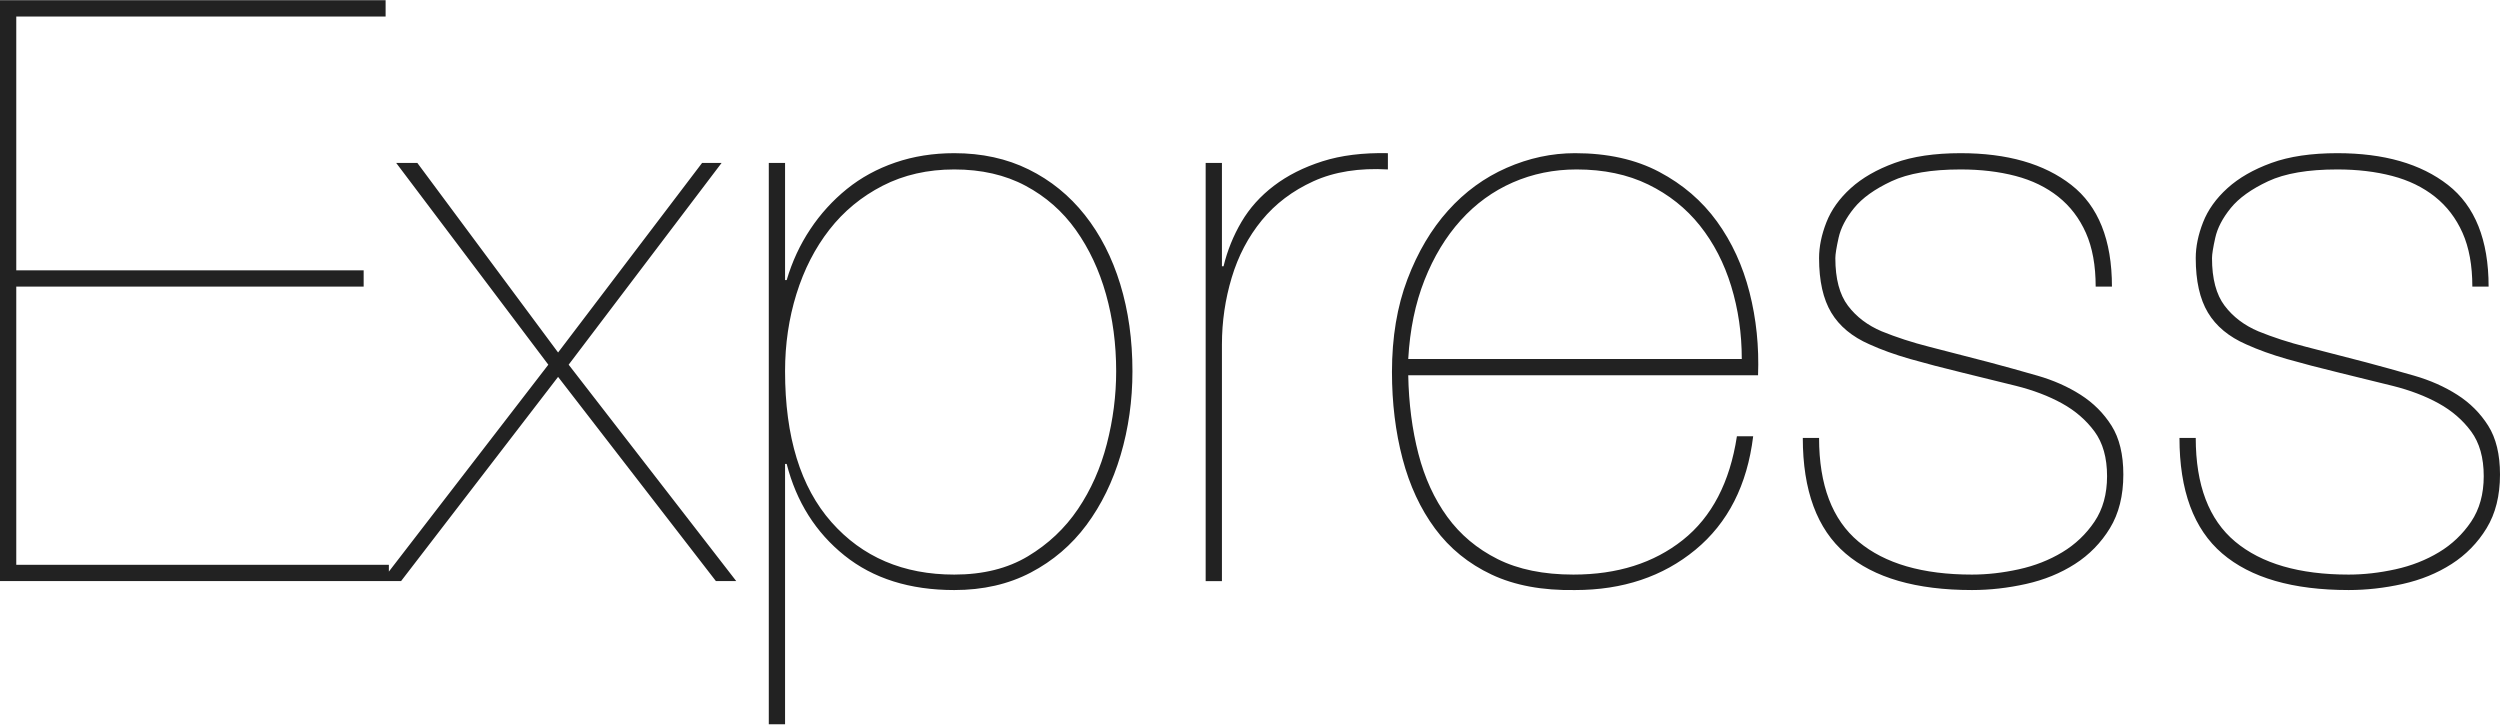
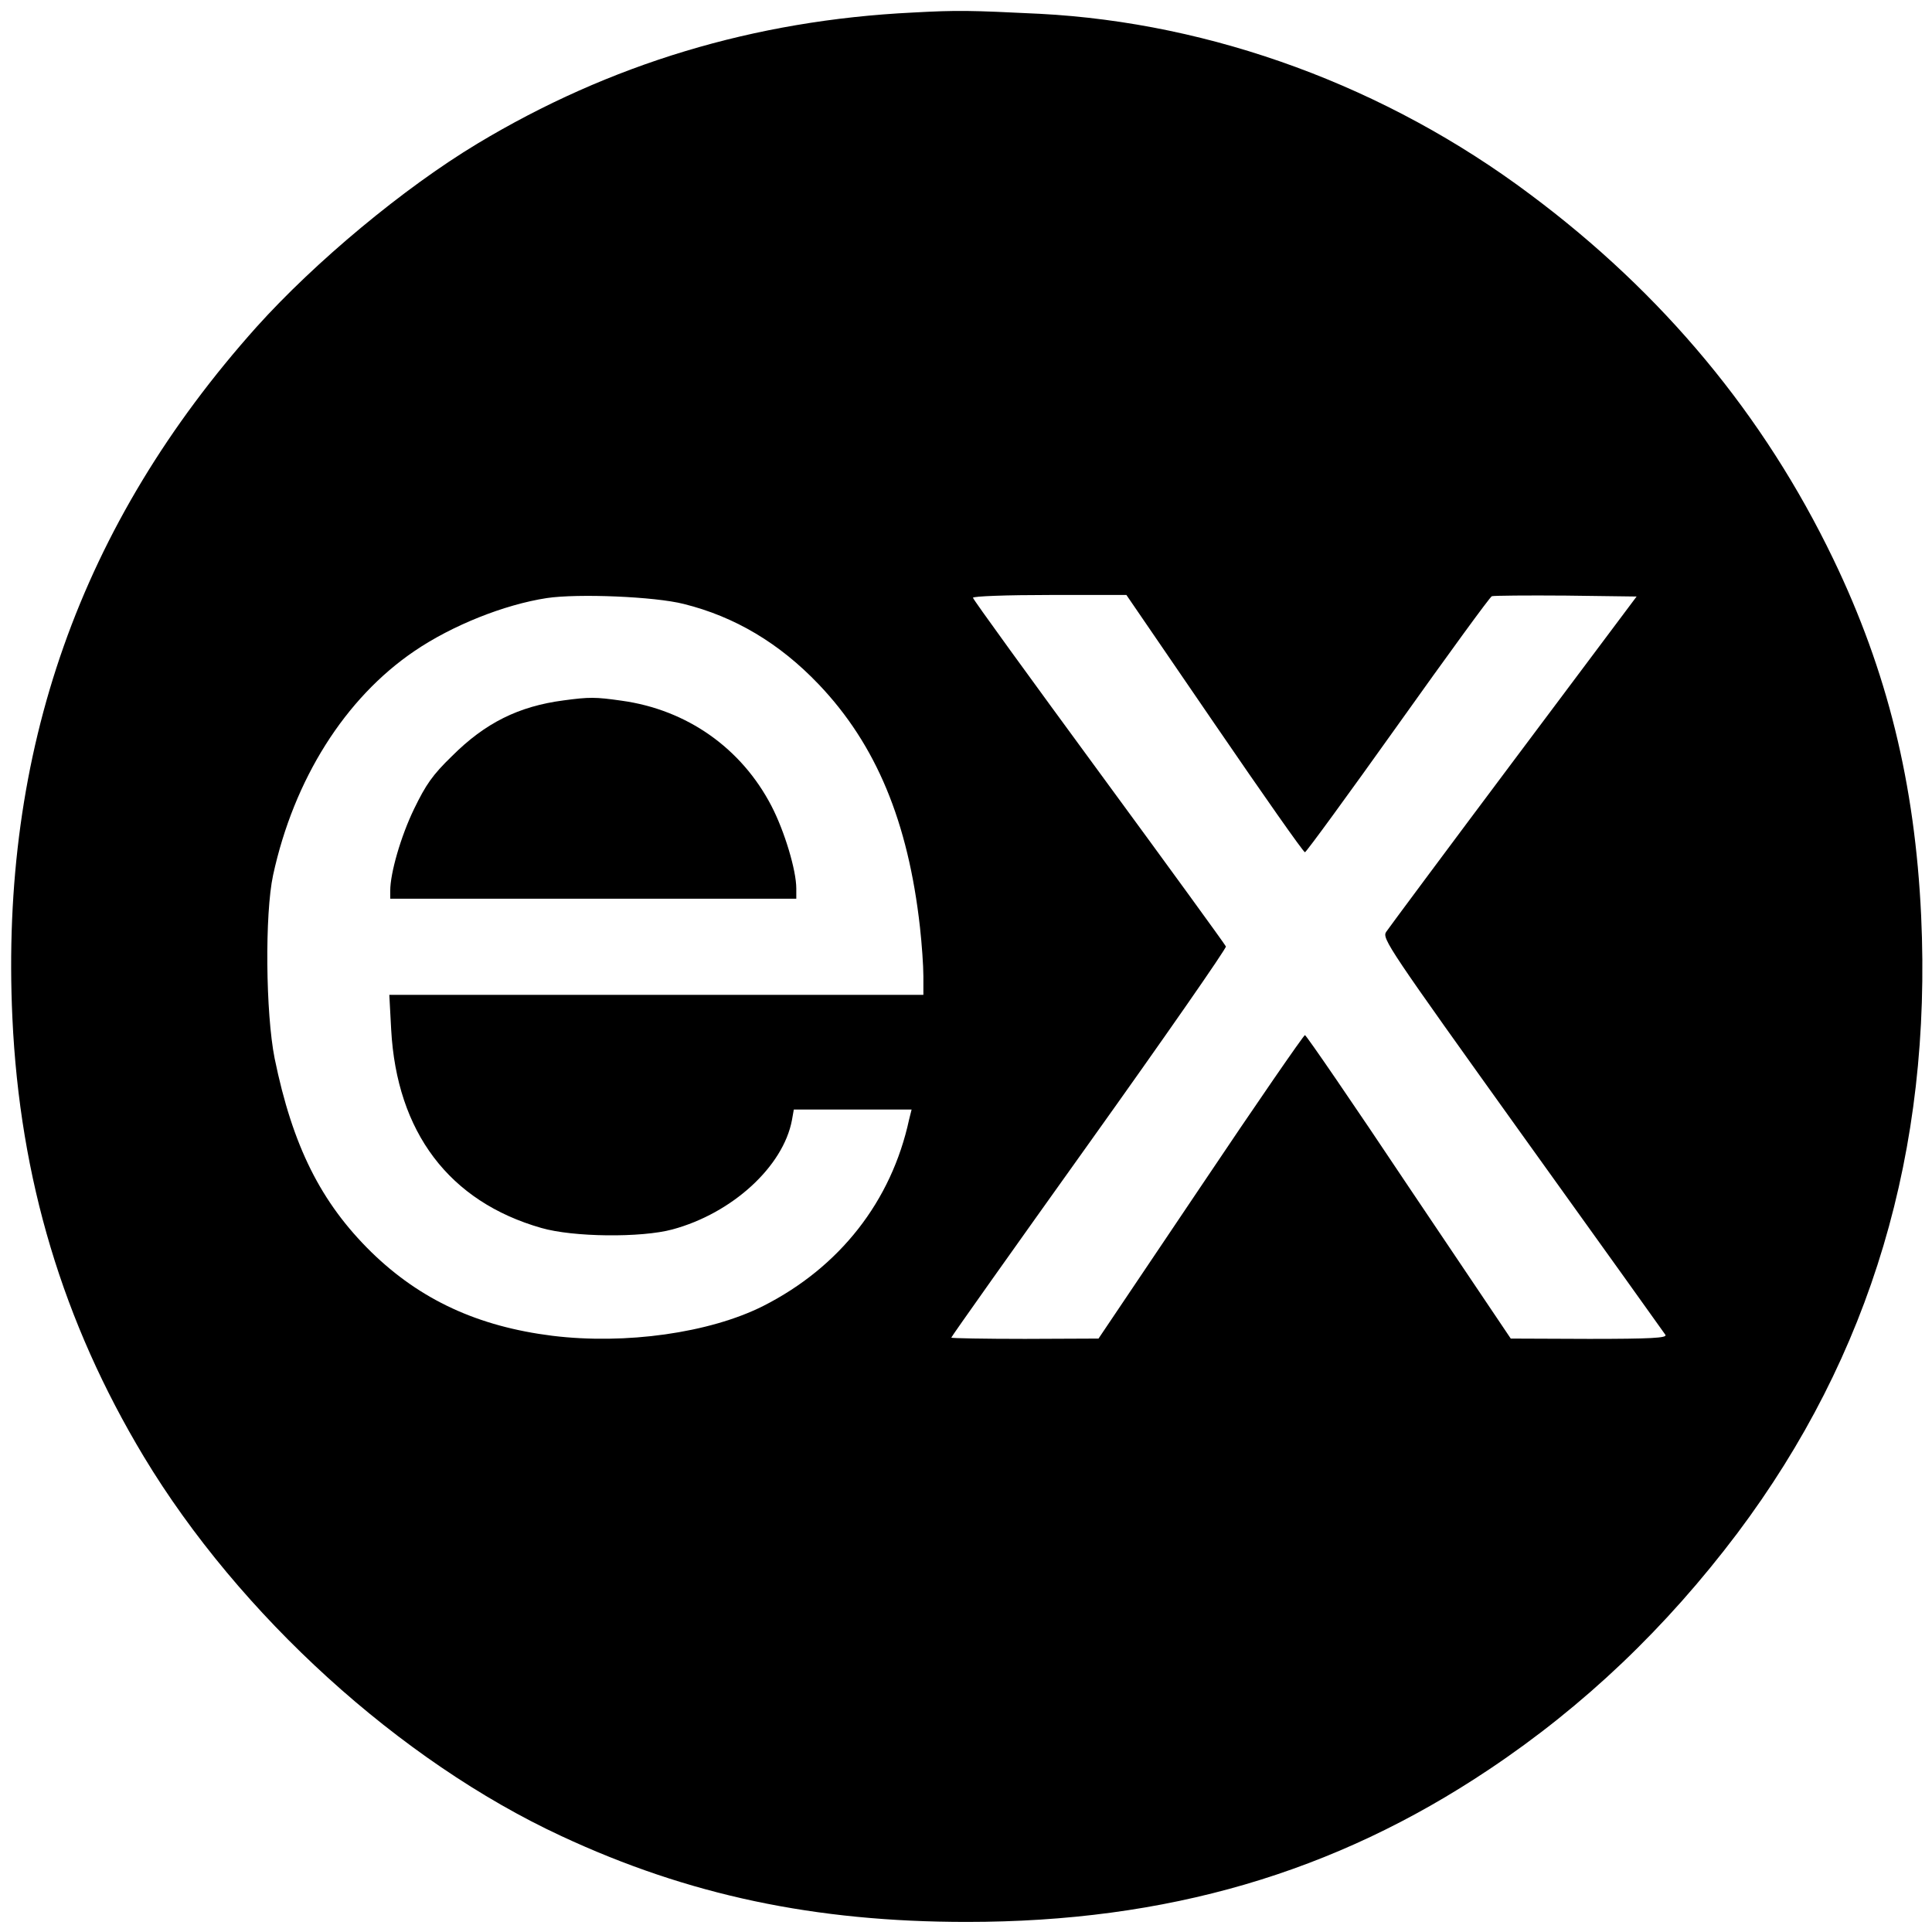
- <svg xmlns="http://www.w3.org/2000/svg" width="2500" height="728" viewBox="0 0 512 149">
-   <path d="M3.332 115.629V58.648h71.144v-3.333H3.332V3.332h75.642V0H0v118.961h79.64v-3.332H3.333zm140.455-82.307l-29.49 38.821-28.825-38.82H81.14l31.157 41.32L78.14 118.96h3.999l32.156-41.82 32.323 41.82h4.165l-34.322-44.319 31.323-41.32h-3.998zm16.994 114.963V94.97h.333c2 7.775 5.943 14.023 11.83 18.744 5.887 4.72 13.384 7.081 22.492 7.081 5.887 0 11.108-1.194 15.662-3.582s8.358-5.637 11.413-9.747c3.054-4.11 5.387-8.886 6.998-14.329 1.61-5.442 2.416-11.163 2.416-17.16 0-6.443-.834-12.386-2.5-17.828-1.666-5.443-4.082-10.164-7.247-14.162-3.166-3.999-6.998-7.11-11.497-9.33-4.498-2.222-9.58-3.333-15.245-3.333-4.332 0-8.358.639-12.079 1.916-3.721 1.278-7.025 3.082-9.913 5.415a36.674 36.674 0 0 0-7.498 8.247c-2.11 3.166-3.721 6.637-4.832 10.414h-.333V33.322h-3.332v114.963h3.332zm34.655-30.657c-10.44 0-18.827-3.582-25.158-10.746-6.331-7.164-9.497-17.467-9.497-30.907 0-5.554.778-10.83 2.333-15.828 1.555-4.998 3.804-9.386 6.747-13.162 2.944-3.777 6.582-6.776 10.913-8.997 4.332-2.222 9.22-3.333 14.662-3.333 5.554 0 10.414 1.111 14.579 3.333 4.165 2.221 7.609 5.248 10.33 9.08s4.776 8.22 6.165 13.162c1.388 4.943 2.082 10.191 2.082 15.745 0 4.999-.638 9.97-1.916 14.912-1.277 4.943-3.249 9.386-5.915 13.33-2.665 3.942-6.08 7.163-10.246 9.663-4.166 2.499-9.192 3.748-15.079 3.748zm54.816 1.333V70.477c0-4.665.666-9.22 2-13.662 1.332-4.443 3.387-8.359 6.164-11.746 2.777-3.388 6.303-6.054 10.58-7.998 4.276-1.944 9.358-2.749 15.245-2.416v-3.332c-5.11-.11-9.58.444-13.412 1.666-3.833 1.222-7.137 2.888-9.914 4.999-2.777 2.11-4.998 4.581-6.664 7.414a33.15 33.15 0 0 0-3.666 9.08h-.333v-21.16h-3.332v85.64h3.332zm38.154-42.153h71.643c.223-5.887-.36-11.551-1.749-16.994-1.388-5.443-3.61-10.275-6.664-14.495-3.055-4.221-6.998-7.609-11.83-10.164-4.832-2.555-10.58-3.832-17.244-3.832-4.777 0-9.442 1-13.996 3-4.554 1.999-8.553 4.914-11.996 8.746-3.443 3.832-6.22 8.525-8.33 14.08-2.11 5.553-3.166 11.884-3.166 18.993 0 6.331.722 12.246 2.166 17.744 1.444 5.498 3.665 10.275 6.664 14.329 3 4.054 6.86 7.192 11.58 9.413 4.72 2.222 10.413 3.277 17.078 3.166 9.774 0 17.994-2.75 24.658-8.247 6.665-5.499 10.608-13.246 11.83-23.243h-3.332c-1.444 9.442-5.138 16.523-11.08 21.243-5.943 4.721-13.412 7.081-22.41 7.081-6.109 0-11.274-1.055-15.495-3.165-4.22-2.11-7.664-4.999-10.33-8.664-2.665-3.666-4.637-7.97-5.914-12.913-1.278-4.942-1.972-10.302-2.083-16.078zm68.311-3.332h-68.31c.332-5.998 1.443-11.385 3.331-16.161 1.889-4.777 4.36-8.859 7.415-12.246 3.054-3.388 6.609-5.97 10.663-7.748 4.054-1.777 8.414-2.666 13.079-2.666 5.554 0 10.44 1.028 14.662 3.083 4.22 2.055 7.747 4.86 10.58 8.414 2.832 3.554 4.97 7.692 6.414 12.412 1.444 4.721 2.166 9.692 2.166 14.912zm72.477-14.828h3.332c0-9.553-2.777-16.495-8.33-20.827-5.555-4.332-13.108-6.498-22.66-6.498-5.332 0-9.83.667-13.496 2-3.665 1.332-6.664 3.054-8.997 5.164-2.332 2.11-3.998 4.443-4.998 6.998-1 2.555-1.5 4.999-1.5 7.331 0 4.665.833 8.386 2.5 11.163 1.666 2.777 4.276 4.943 7.83 6.498 2.444 1.11 5.22 2.11 8.331 3 3.11.888 6.72 1.832 10.83 2.831 3.665.89 7.275 1.778 10.83 2.666 3.554.889 6.692 2.083 9.413 3.582 2.722 1.5 4.943 3.416 6.665 5.749 1.721 2.332 2.582 5.387 2.582 9.163 0 3.666-.86 6.776-2.582 9.33a20.815 20.815 0 0 1-6.581 6.249c-2.666 1.61-5.638 2.776-8.914 3.498-3.277.722-6.47 1.083-9.58 1.083-10.108 0-17.856-2.249-23.243-6.747-5.387-4.499-8.08-11.58-8.08-21.244h-3.333c0 10.775 2.916 18.661 8.747 23.66 5.832 4.998 14.468 7.497 25.909 7.497 3.665 0 7.358-.417 11.08-1.25 3.72-.833 7.053-2.193 9.996-4.082a22.592 22.592 0 0 0 7.164-7.33c1.833-3 2.75-6.665 2.75-10.997 0-4.11-.806-7.442-2.416-9.997-1.611-2.554-3.721-4.665-6.332-6.331-2.61-1.666-5.553-2.971-8.83-3.915a516.08 516.08 0 0 0-9.914-2.75 1726.675 1726.675 0 0 0-12.246-3.165c-3.498-.889-6.747-1.944-9.746-3.166-2.888-1.222-5.193-2.971-6.915-5.248-1.722-2.277-2.582-5.526-2.582-9.747 0-.777.222-2.166.666-4.165.444-2 1.5-4.027 3.166-6.082 1.666-2.054 4.22-3.887 7.664-5.498 3.443-1.61 8.164-2.416 14.162-2.416 4.11 0 7.858.445 11.246 1.333 3.388.889 6.304 2.305 8.747 4.249 2.444 1.944 4.332 4.415 5.665 7.414 1.333 3 2 6.665 2 10.997zm77.141 0h3.332c0-9.553-2.776-16.495-8.33-20.827-5.554-4.332-13.107-6.498-22.66-6.498-5.331 0-9.83.667-13.495 2-3.666 1.332-6.665 3.054-8.997 5.164-2.333 2.11-3.999 4.443-4.999 6.998-1 2.555-1.499 4.999-1.499 7.331 0 4.665.833 8.386 2.5 11.163 1.665 2.777 4.276 4.943 7.83 6.498 2.444 1.11 5.22 2.11 8.33 3 3.11.888 6.72 1.832 10.83 2.831 3.666.89 7.276 1.778 10.83 2.666 3.555.889 6.692 2.083 9.414 3.582 2.721 1.5 4.943 3.416 6.664 5.749 1.722 2.332 2.583 5.387 2.583 9.163 0 3.666-.861 6.776-2.583 9.33a20.815 20.815 0 0 1-6.58 6.249c-2.667 1.61-5.638 2.776-8.915 3.498-3.276.722-6.47 1.083-9.58 1.083-10.108 0-17.855-2.249-23.242-6.747-5.388-4.499-8.081-11.58-8.081-21.244h-3.332c0 10.775 2.915 18.661 8.747 23.66 5.831 4.998 14.467 7.497 25.908 7.497 3.666 0 7.359-.417 11.08-1.25 3.72-.833 7.053-2.193 9.997-4.082a22.592 22.592 0 0 0 7.164-7.33c1.833-3 2.749-6.665 2.749-10.997 0-4.11-.805-7.442-2.416-9.997-1.61-2.554-3.72-4.665-6.331-6.331-2.61-1.666-5.554-2.971-8.83-3.915a516.071 516.071 0 0 0-9.914-2.75 1726.65 1726.65 0 0 0-12.246-3.165c-3.499-.889-6.748-1.944-9.747-3.166-2.888-1.222-5.193-2.971-6.914-5.248-1.722-2.277-2.583-5.526-2.583-9.747 0-.777.222-2.166.667-4.165.444-2 1.5-4.027 3.165-6.082 1.666-2.054 4.221-3.887 7.664-5.498 3.444-1.61 8.164-2.416 14.163-2.416 4.11 0 7.858.445 11.246 1.333 3.388.889 6.303 2.305 8.747 4.249 2.444 1.944 4.332 4.415 5.665 7.414 1.333 3 2 6.665 2 10.997z" fill="#222" />
+ <svg xmlns="http://www.w3.org/2000/svg" height="2500" viewBox="-.9 2.3 623.3 616.8" width="2500">
+   <path d="m293.5 3.1c-51 2.5-97.7 16.6-140.4 42.3-23.9 14.4-52.3 38.1-71.2 59.1-56.9 63.6-82.8 136.8-78.8 223 2.4 51.9 16.3 98.1 42.4 141.5 30.8 51.1 82.6 98.2 134.7 122.4 41 19.1 81.8 27.7 130.8 27.7 64.5 0 118.6-15.8 168.5-49.2 30.7-20.5 57.1-45.7 80.1-76.2 43.1-57.4 62.8-123.5 59.3-199.2-2-42.7-10.9-78.9-28.4-115.2-22.3-46.3-54.9-85.6-97.7-117.5-46.4-34.8-102.5-55.4-158.3-58.3-22.6-1.1-26.3-1.2-41-.4zm-73.8 190.8c16.5 4.1 30.9 12.7 43.5 25.9 18.6 19.5 28.9 44.4 32.7 78.4.6 5.4 1.1 12.4 1.1 15.8v6h-172.3l.6 11.2c1.8 33.1 18.7 55.5 48.4 64 10.3 3 32.3 3.2 42.3.5 19.3-5.2 35.8-20.3 38.6-35.3l.6-3.4h38l-.8 3.2c-5.7 26.4-22.4 47.7-47.1 60.2-17.3 8.7-44.4 12.5-68 9.6-24-3-42.6-11.6-58.4-27-16.3-16-25.4-34.2-31.2-62.5-2.9-14.6-3.2-46.5-.5-59.1 6.7-30.9 23.2-57.1 45.6-72.3 12.2-8.3 29-15 42.7-17.1 10-1.5 34.8-.5 44.2 1.9zm171.2 38.6c15.6 22.8 28.7 41.5 29.2 41.5.4 0 13.9-18.5 30-41.1s29.7-41.3 30.3-41.5 11.4-.3 23.9-.2l22.8.3-39.7 53c-21.8 29.1-40.3 54-41.1 55.2-1.4 2.1.7 5.2 43.9 65.5 25 34.8 45.8 63.9 46.2 64.5.6 1-4.6 1.3-24.6 1.3l-25.3-.1-32.9-48.9c-18-27-33.1-49-33.5-49s-15.6 22-33.7 49l-32.9 48.9-23.7.1c-13.1 0-23.8-.2-23.8-.4 0-.3 20-28.5 44.5-62.8s44.3-62.8 44.1-63.4c-.3-.7-18.7-26-41-56.4s-40.6-55.6-40.6-56.1 10.9-.9 24.8-.9h24.7z" />
+   <path d="m181 225c-14.6 1.9-25.4 7.3-36.1 18-6.3 6.1-8.4 9.2-12.2 17-4.3 8.9-7.7 20.7-7.7 26.4v2.6h131v-3.3c0-5.9-3.8-18.5-8-26.6-9.7-18.7-27.3-31.1-48.4-34-8.4-1.2-10.4-1.2-18.6-.1z" />
</svg>
